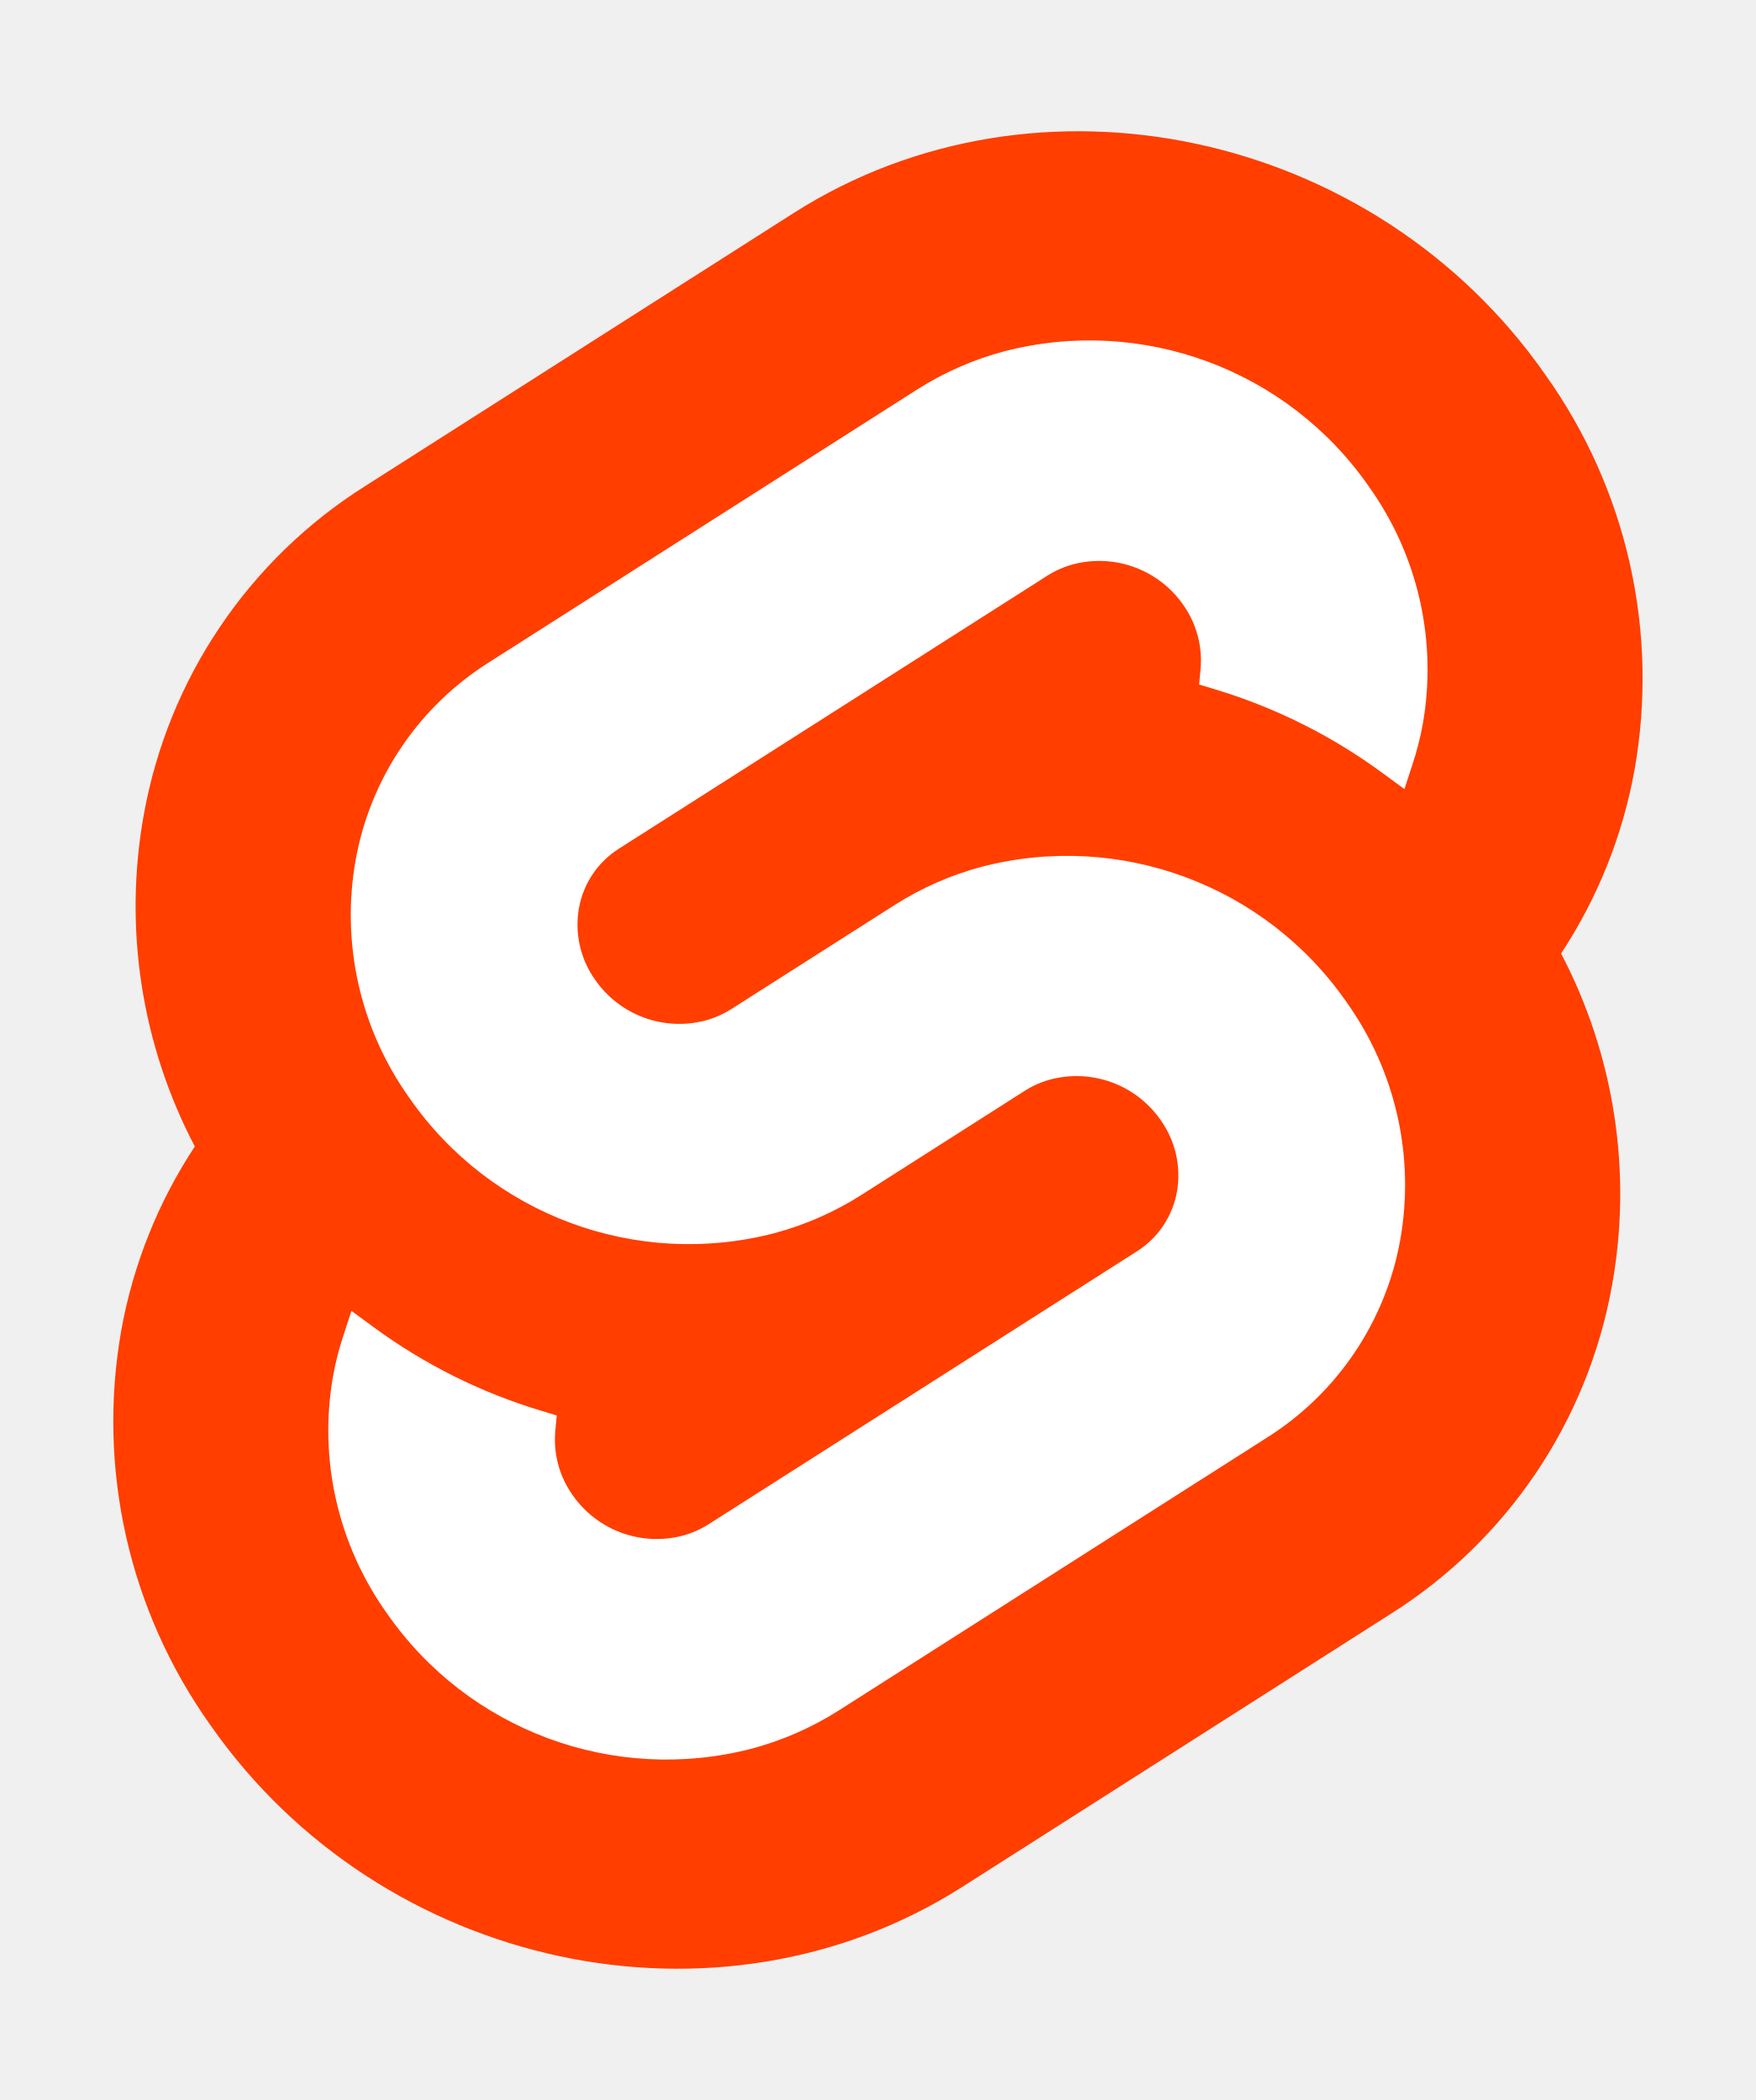
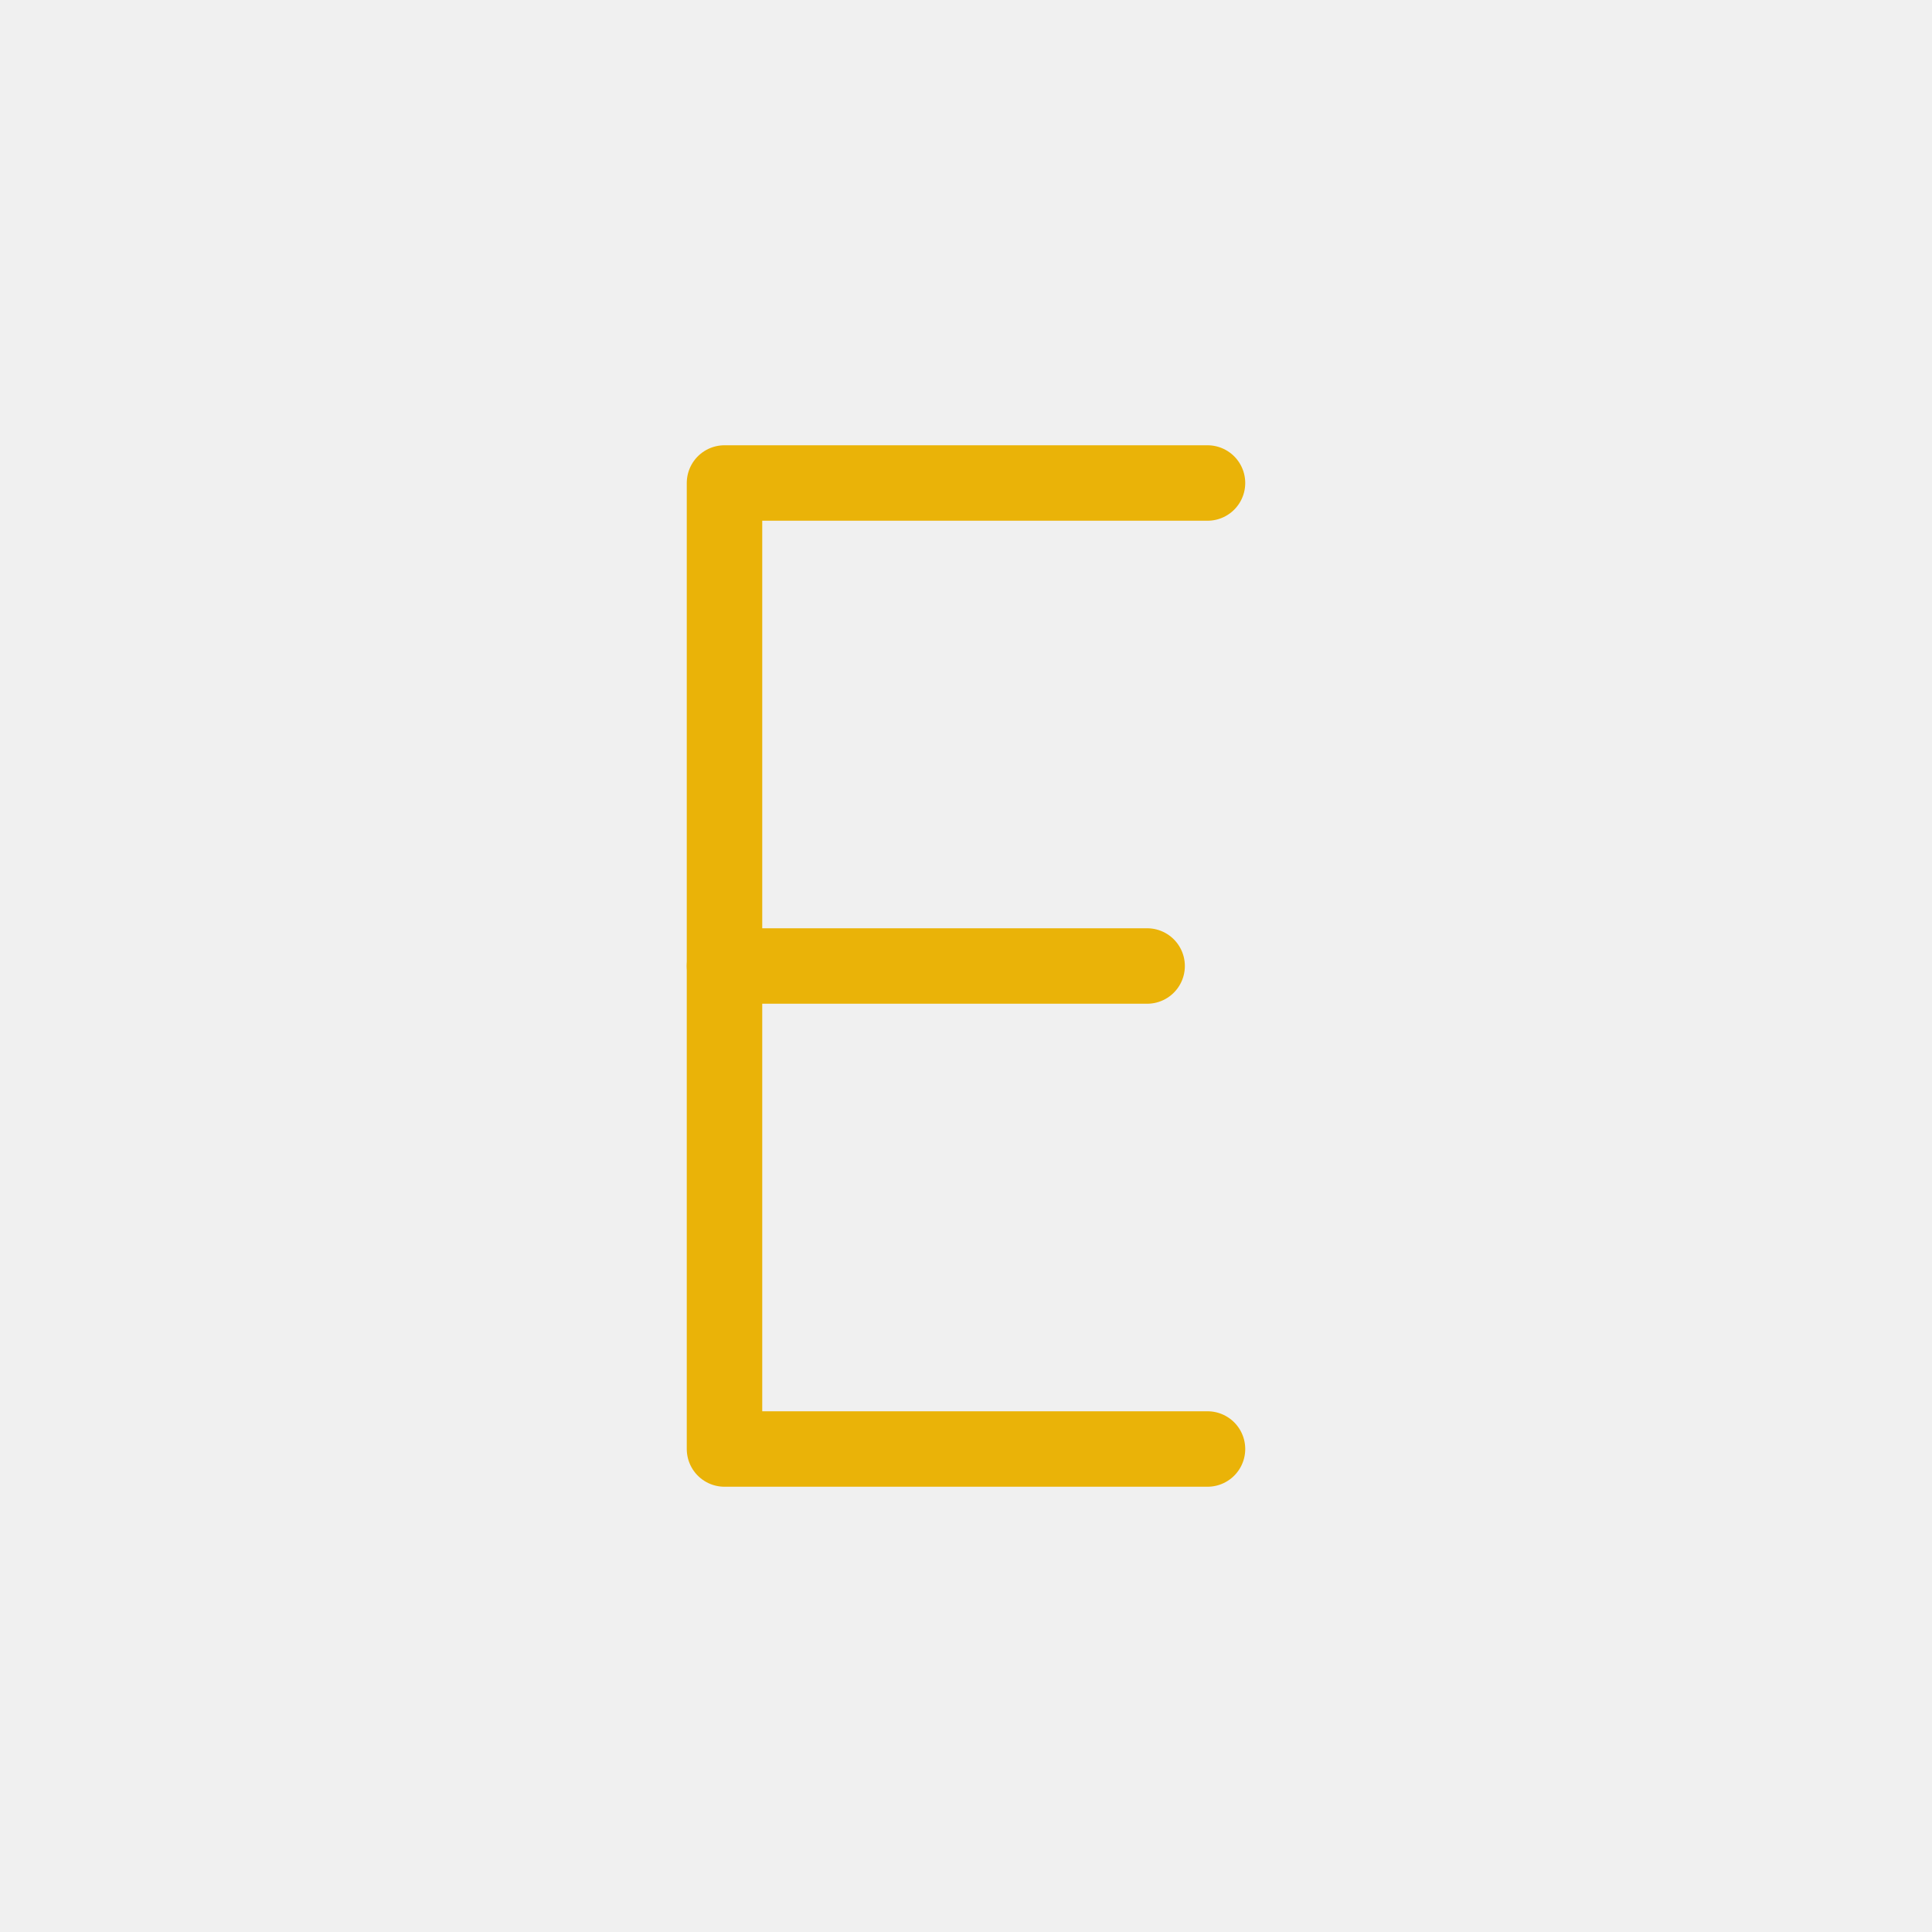
- <svg xmlns="http://www.w3.org/2000/svg" width="107" height="128" viewBox="0 0 107 128">
-   <path d="M94.157 22.819c-10.4-14.885-30.94-19.297-45.792-9.835L22.282 29.608A29.92 29.92 0 0 0 8.764 49.65a31.5 31.5 0 0 0 3.108 20.231 30 30 0 0 0-4.477 11.183 31.9 31.9 0 0 0 5.448 24.116c10.402 14.887 30.942 19.297 45.791 9.835l26.083-16.624A29.92 29.92 0 0 0 98.235 78.35a31.53 31.53 0 0 0-3.105-20.232 30 30 0 0 0 4.474-11.182 31.88 31.88 0 0 0-5.447-24.116" style="fill:#ff3e00" />
-   <path d="M45.817 106.582a20.72 20.72 0 0 1-22.237-8.243 19.17 19.17 0 0 1-3.277-14.503 18 18 0 0 1 .624-2.435l.49-1.498 1.337.981a33.6 33.6 0 0 0 10.203 5.098l.97.294-.09.968a5.85 5.85 0 0 0 1.052 3.878 6.24 6.24 0 0 0 6.695 2.485 5.8 5.8 0 0 0 1.603-.704L69.27 76.28a5.43 5.43 0 0 0 2.45-3.631 5.8 5.8 0 0 0-.987-4.371 6.24 6.24 0 0 0-6.698-2.487 5.7 5.7 0 0 0-1.6.704l-9.953 6.345a19 19 0 0 1-5.296 2.326 20.72 20.72 0 0 1-22.237-8.243 19.17 19.17 0 0 1-3.277-14.502 17.99 17.99 0 0 1 8.13-12.052l26.081-16.623a19 19 0 0 1 5.3-2.329 20.72 20.72 0 0 1 22.237 8.243 19.17 19.17 0 0 1 3.277 14.503 18 18 0 0 1-.624 2.435l-.49 1.498-1.337-.98a33.6 33.6 0 0 0-10.203-5.1l-.97-.294.09-.968a5.86 5.86 0 0 0-1.052-3.878 6.24 6.24 0 0 0-6.696-2.485 5.8 5.8 0 0 0-1.602.704L37.73 51.72a5.42 5.42 0 0 0-2.449 3.63 5.79 5.79 0 0 0 .986 4.372 6.24 6.24 0 0 0 6.698 2.486 5.8 5.8 0 0 0 1.602-.704l9.952-6.342a19 19 0 0 1 5.295-2.328 20.72 20.72 0 0 1 22.237 8.242 19.17 19.17 0 0 1 3.277 14.503 18 18 0 0 1-8.13 12.053l-26.081 16.622a19 19 0 0 1-5.3 2.328" style="fill:#fff" />
+ <svg xmlns="http://www.w3.org/2000/svg" width="64" height="64" viewBox="0 0 64 64" fill="none" stroke="#EAB308" stroke-width="2.5" stroke-linecap="round" stroke-linejoin="round">
+   <path d="M40 16H24v32h16" />
+   <line x1="24" y1="32" x2="38" y2="32" />
</svg>
